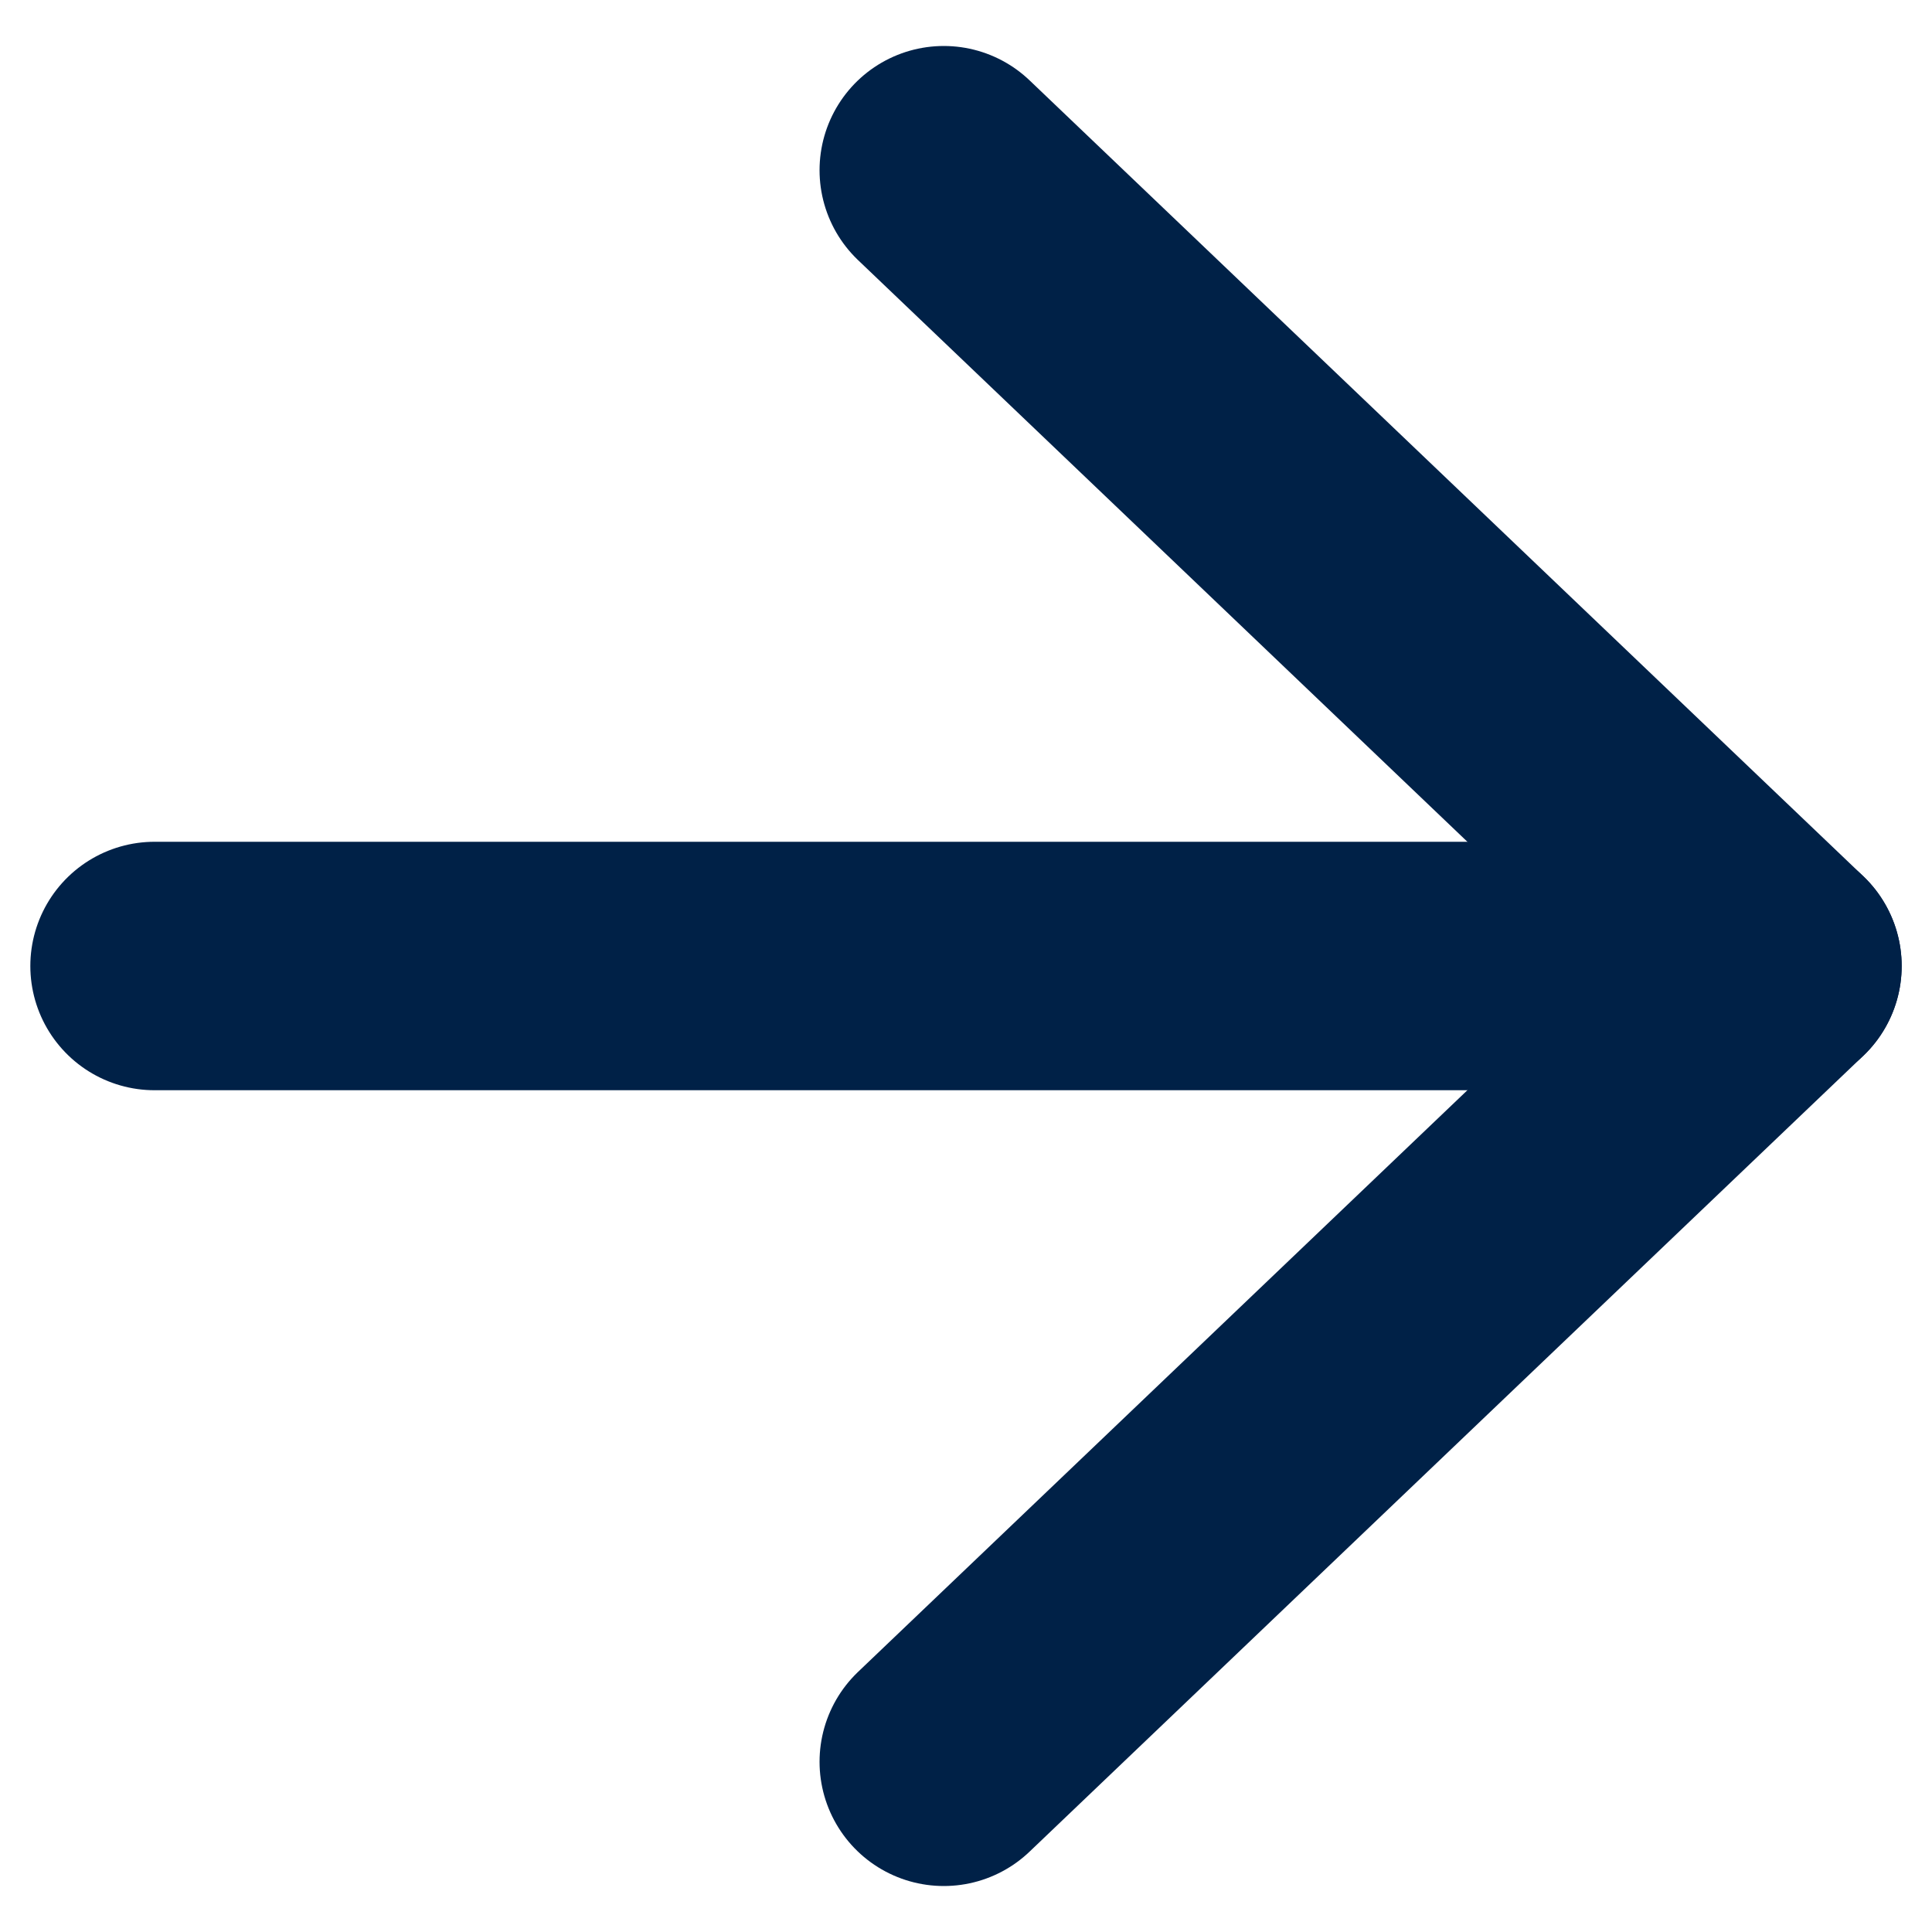
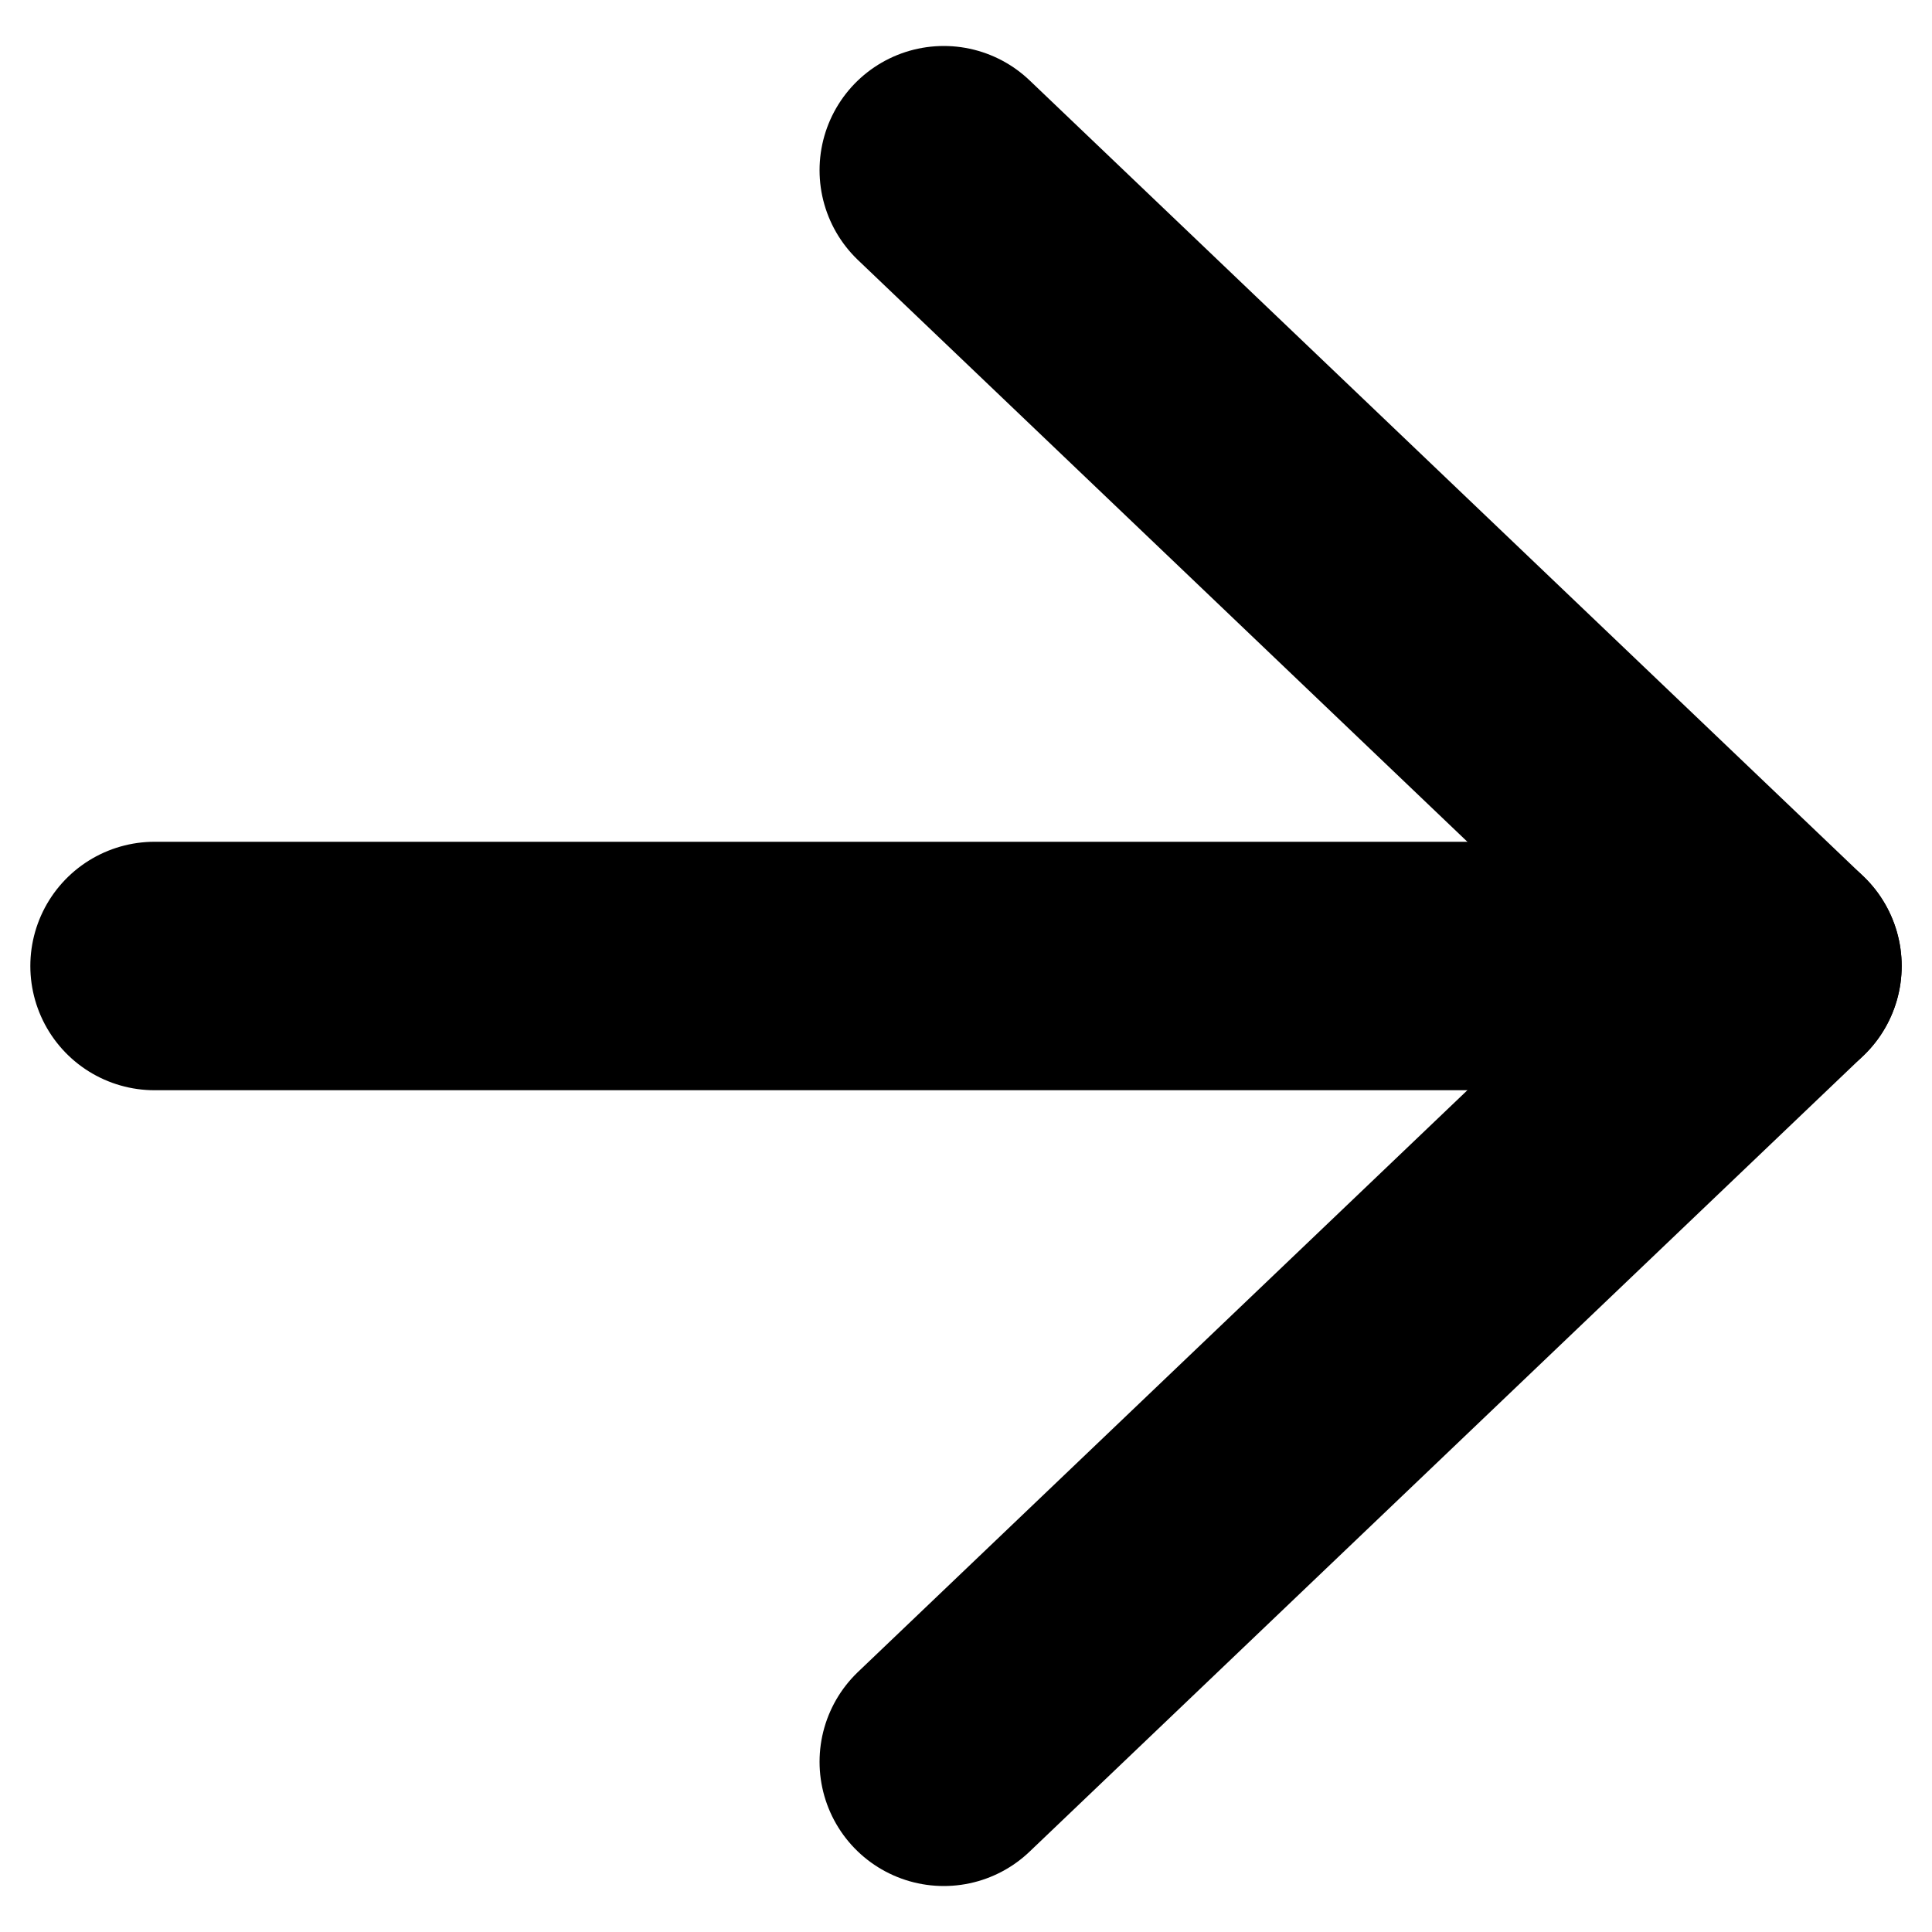
<svg xmlns="http://www.w3.org/2000/svg" width="10" height="10" viewBox="0 0 10 10" fill="none">
-   <path d="M4.885 0.881L9.2 5L4.885 9.119" stroke="#002147" stroke-width="1.286" stroke-linecap="round" stroke-linejoin="round" />
-   <path d="M9.2 5L0.8 5" stroke="#002147" stroke-width="1.286" stroke-linecap="round" stroke-linejoin="round" />
+   <path d="M4.885 0.881L9.2 5L4.885 9.119" stroke="currentColor" stroke-width="1.286" stroke-linecap="round" stroke-linejoin="round" />
+   <path d="M9.2 5L0.8 5" stroke="currentColor" stroke-width="1.286" stroke-linecap="round" stroke-linejoin="round" />
</svg>
